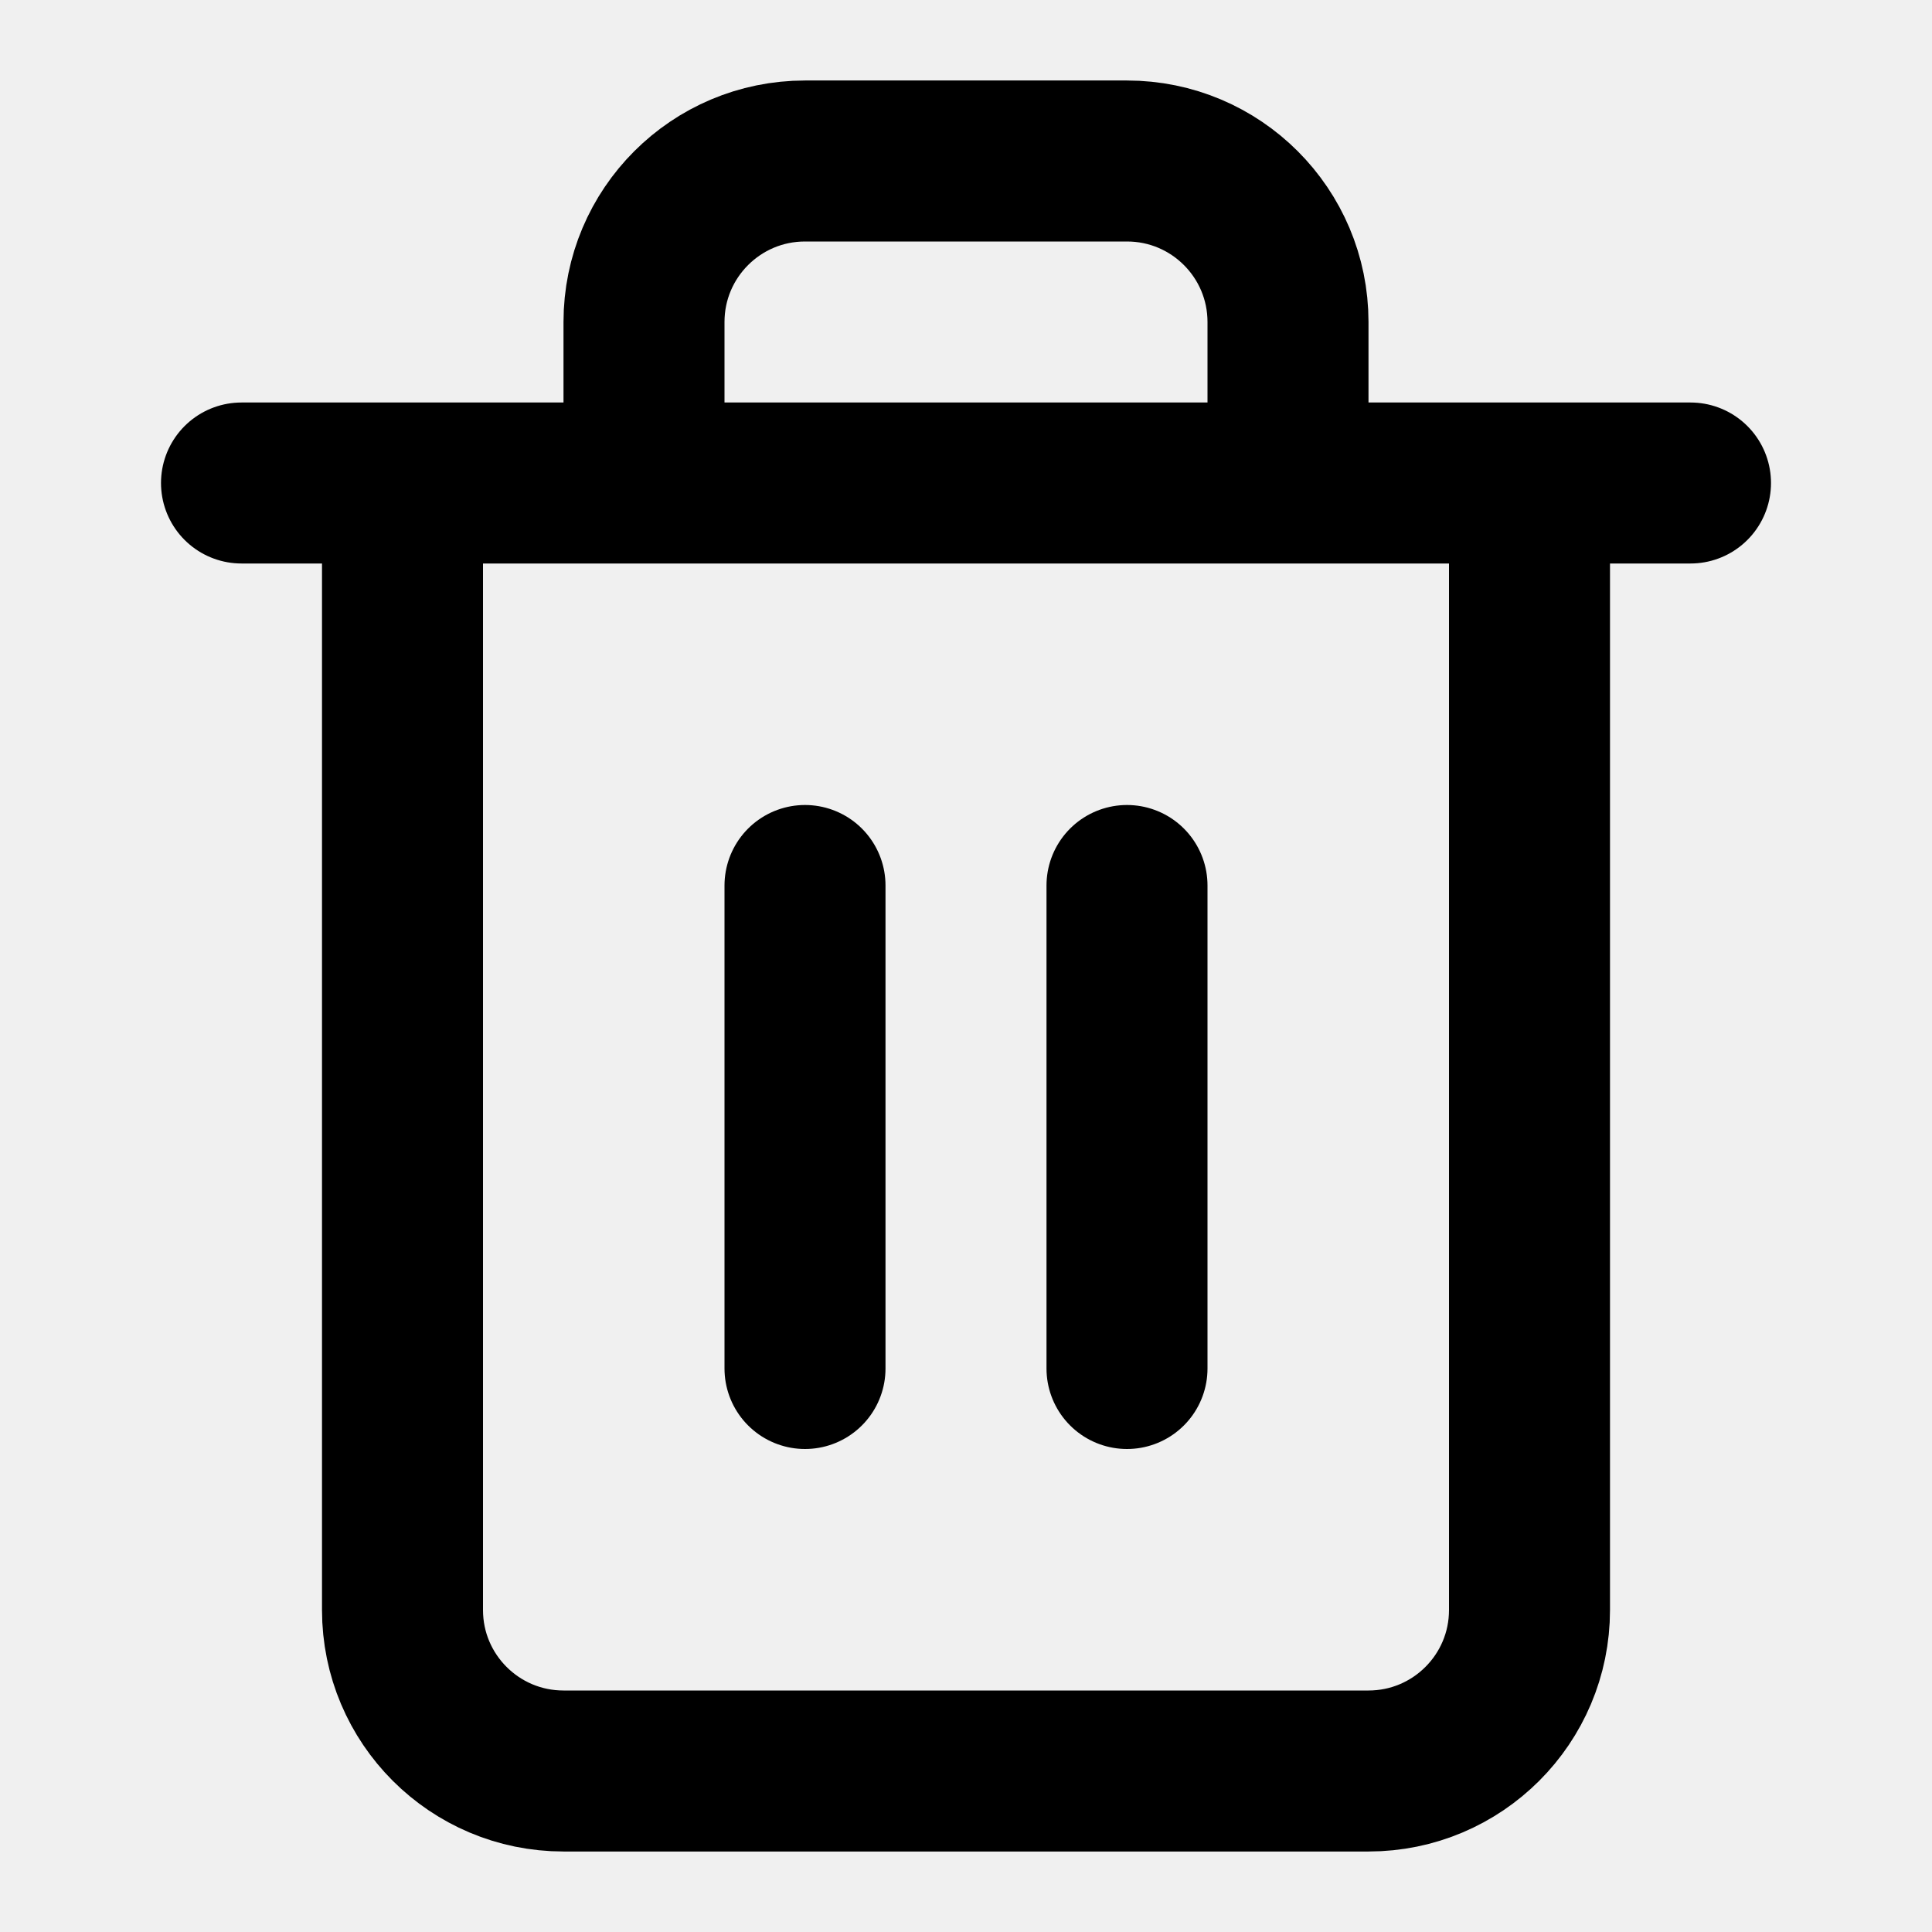
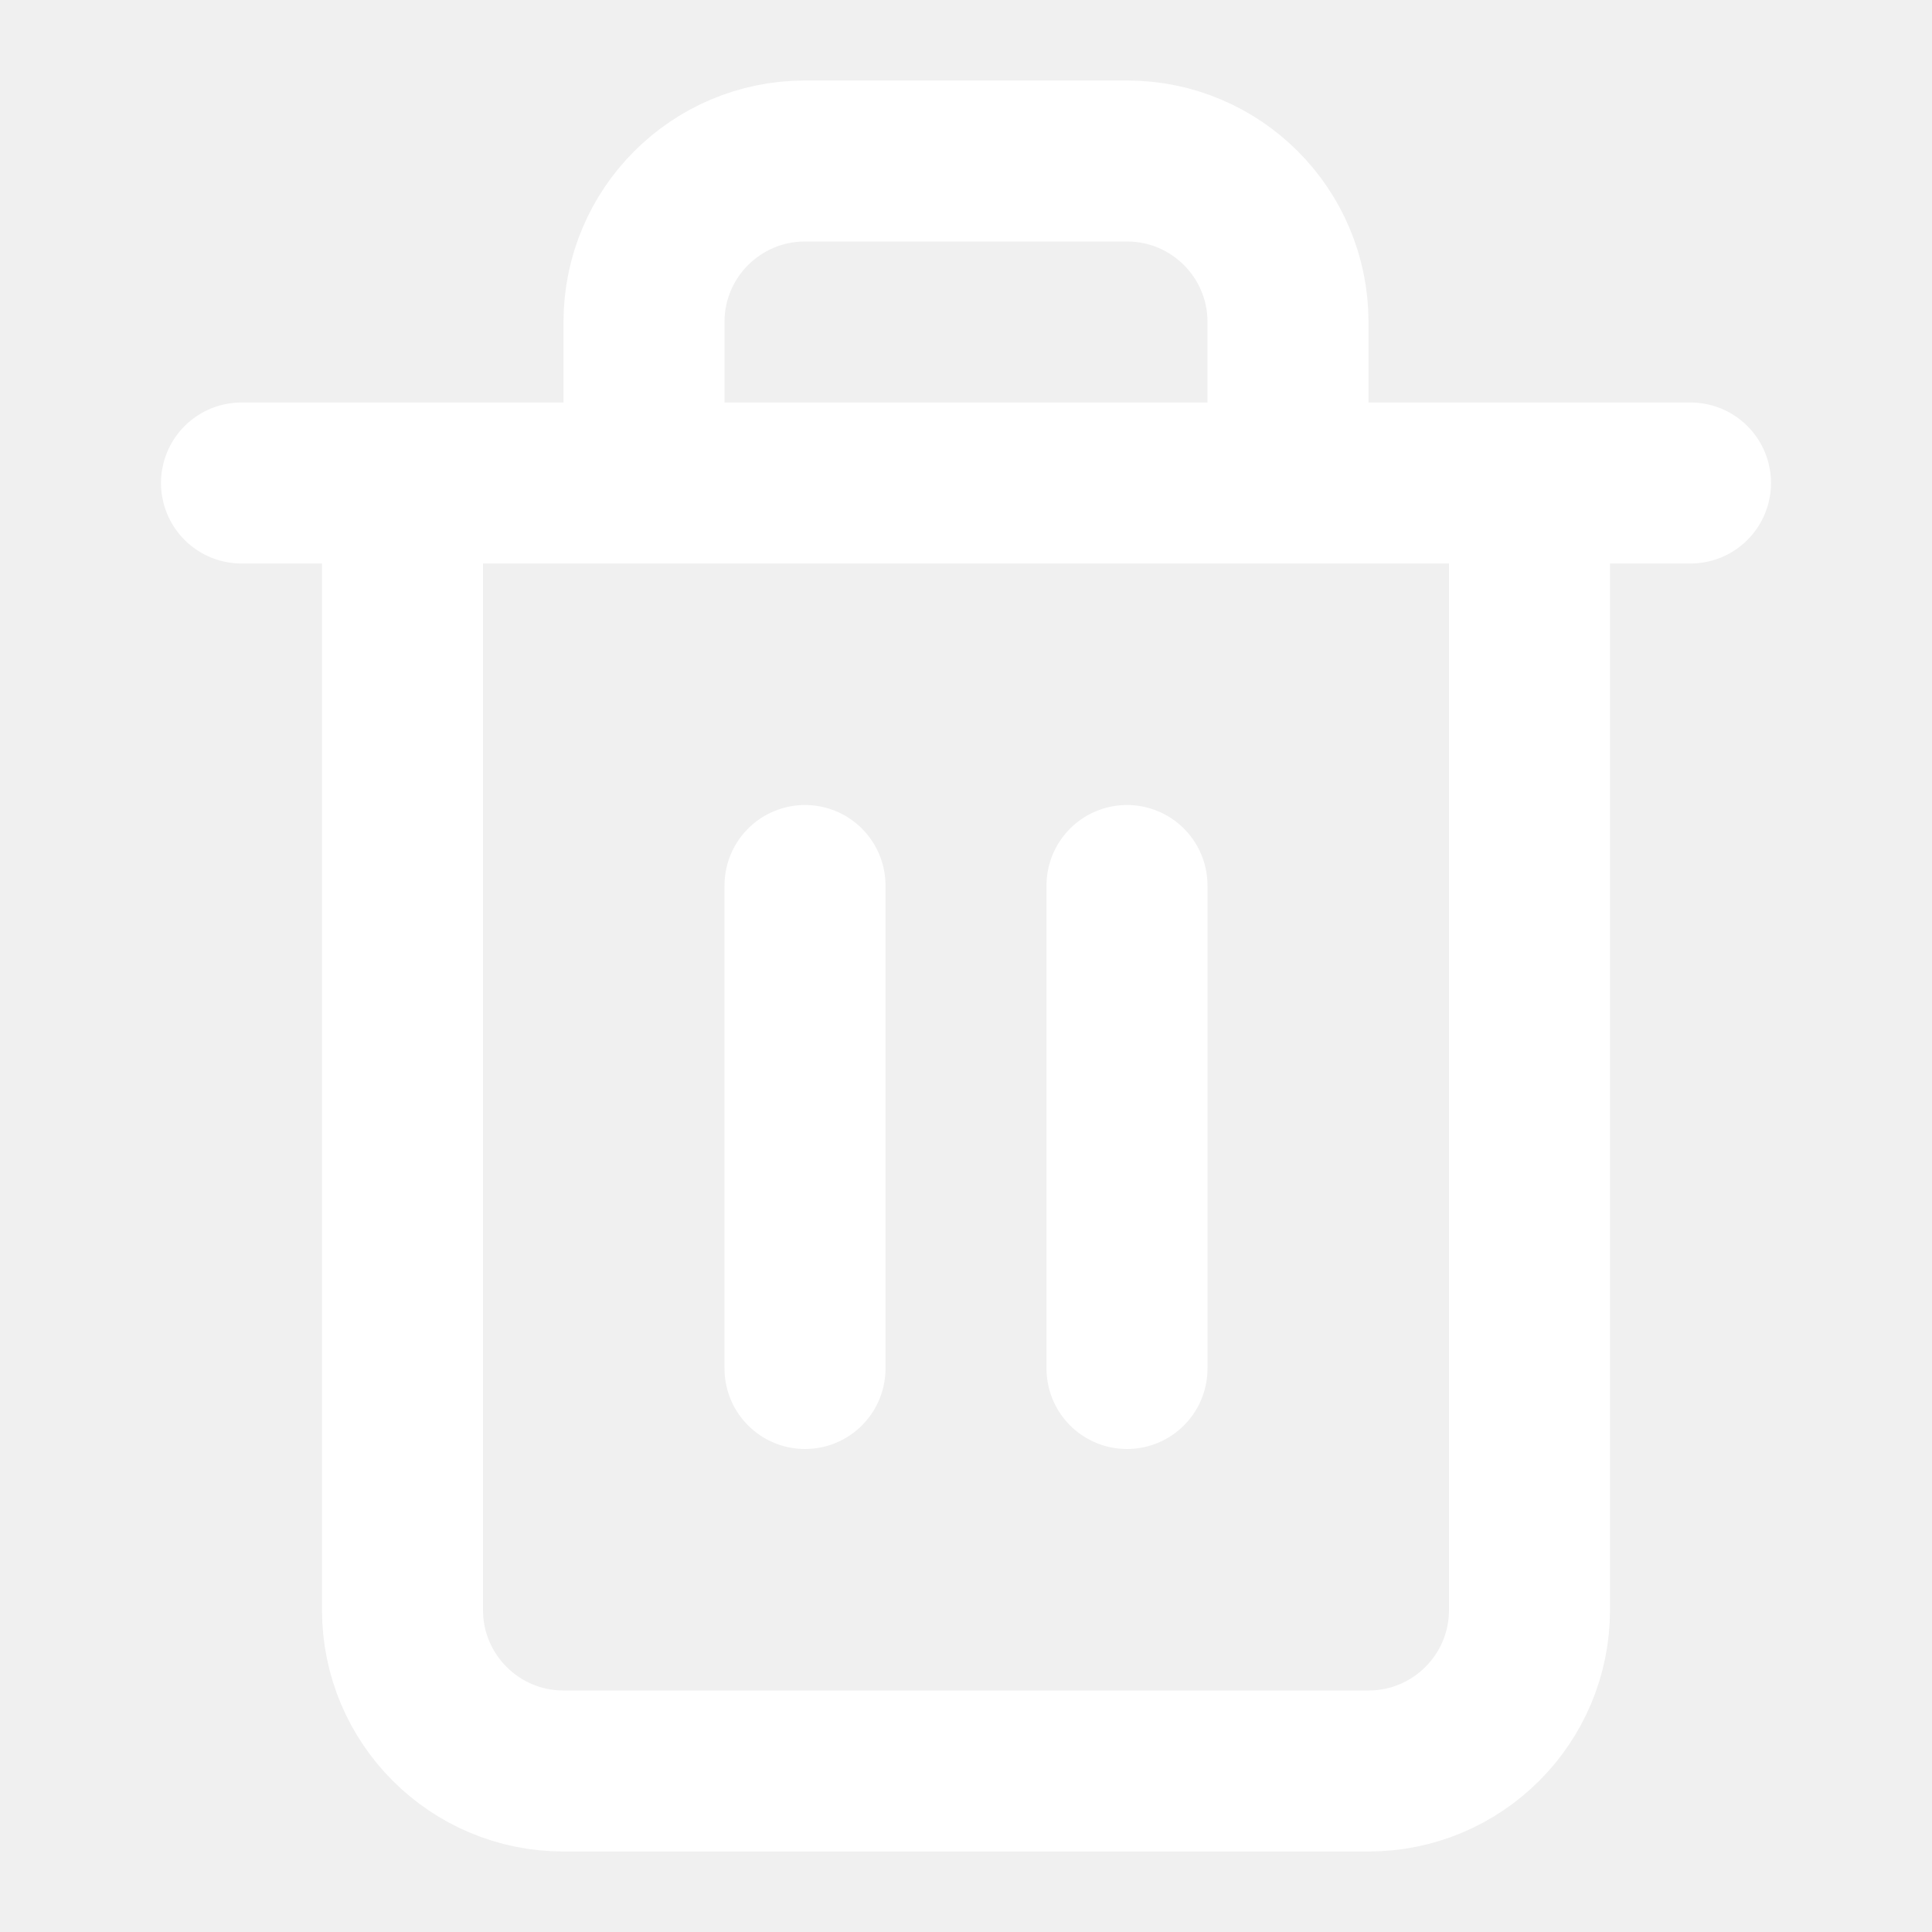
<svg xmlns="http://www.w3.org/2000/svg" width="1em" height="1em" viewBox="0 0 24 24">
-   <path fill="none" stroke="currentColor" stroke-linecap="round" stroke-linejoin="round" stroke-width="2" d="M10 11v6m4-6v6m5-11v14a2 2 0 0 1-2 2H7a2 2 0 0 1-2-2V6M3 6h18M8 6V4a2 2 0 0 1 2-2h4a2 2 0 0 1 2 2v2" />
+   <path fill="none" stroke="#FFFFFF" stroke-linecap="round" stroke-linejoin="round" stroke-width="2" d="M10 11v6m4-6v6m5-11v14a2 2 0 0 1-2 2H7a2 2 0 0 1-2-2V6M3 6h18M8 6V4a2 2 0 0 1 2-2h4a2 2 0 0 1 2 2v2" />
</svg>
